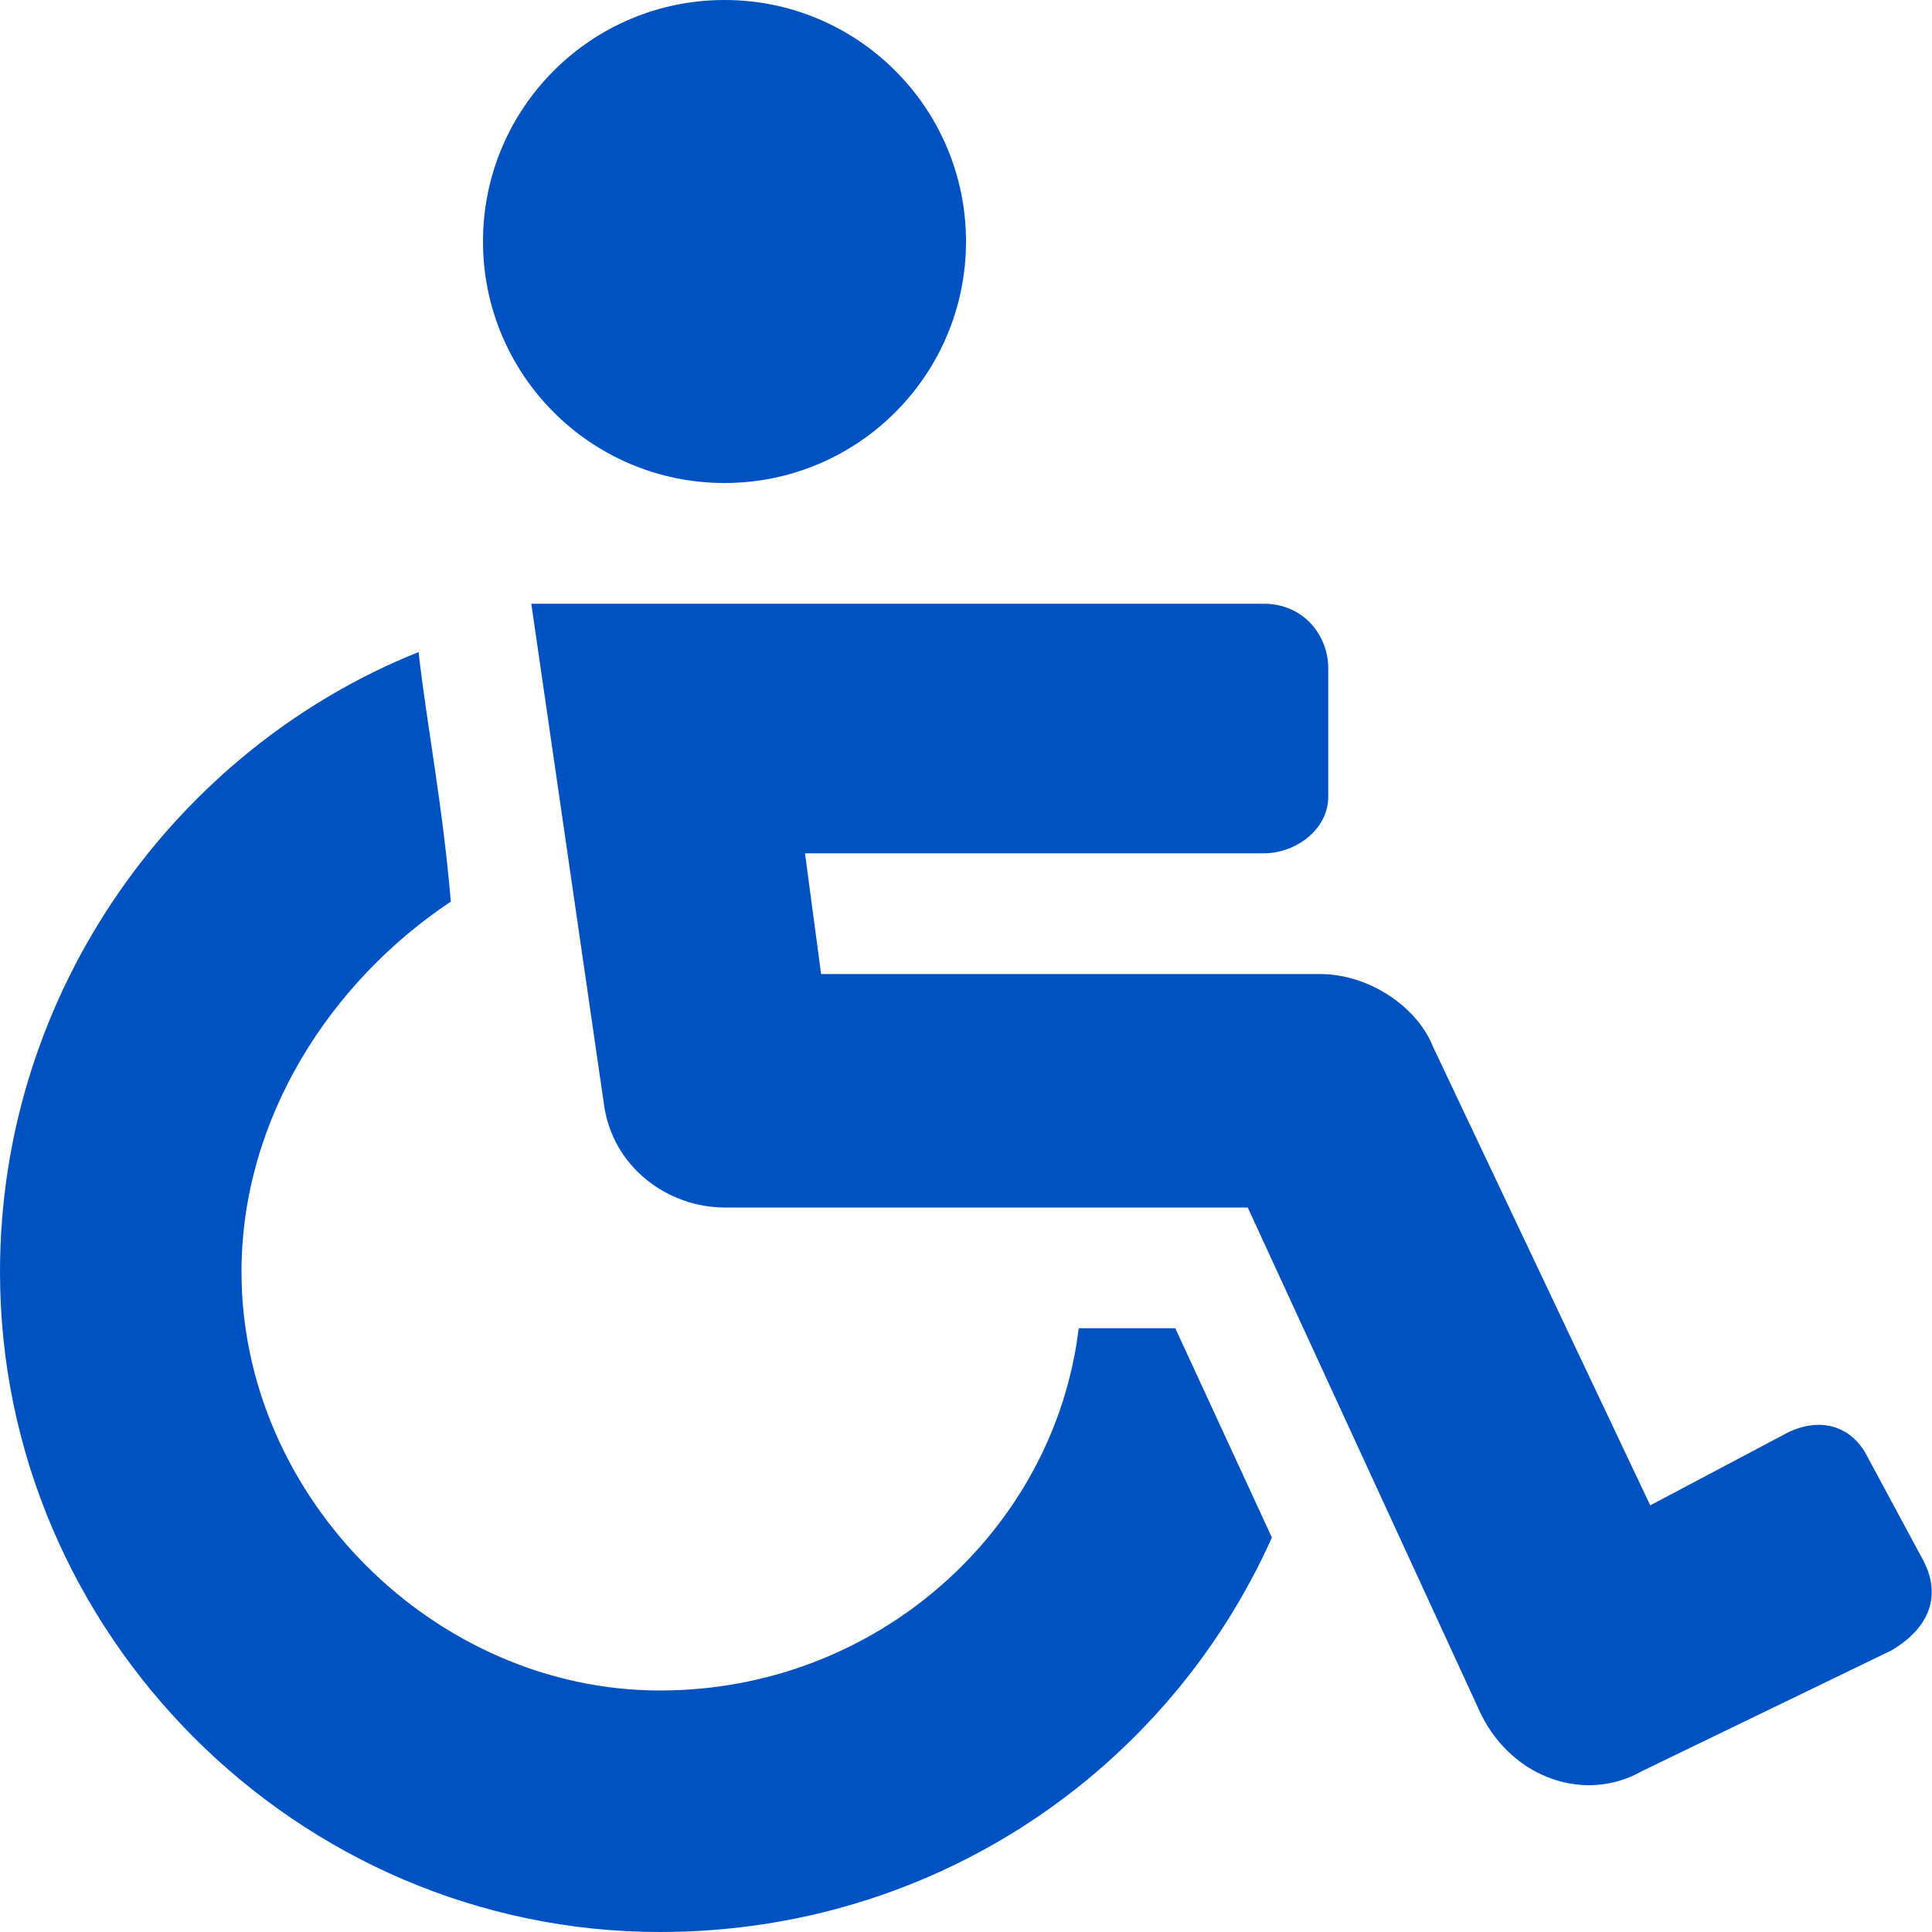
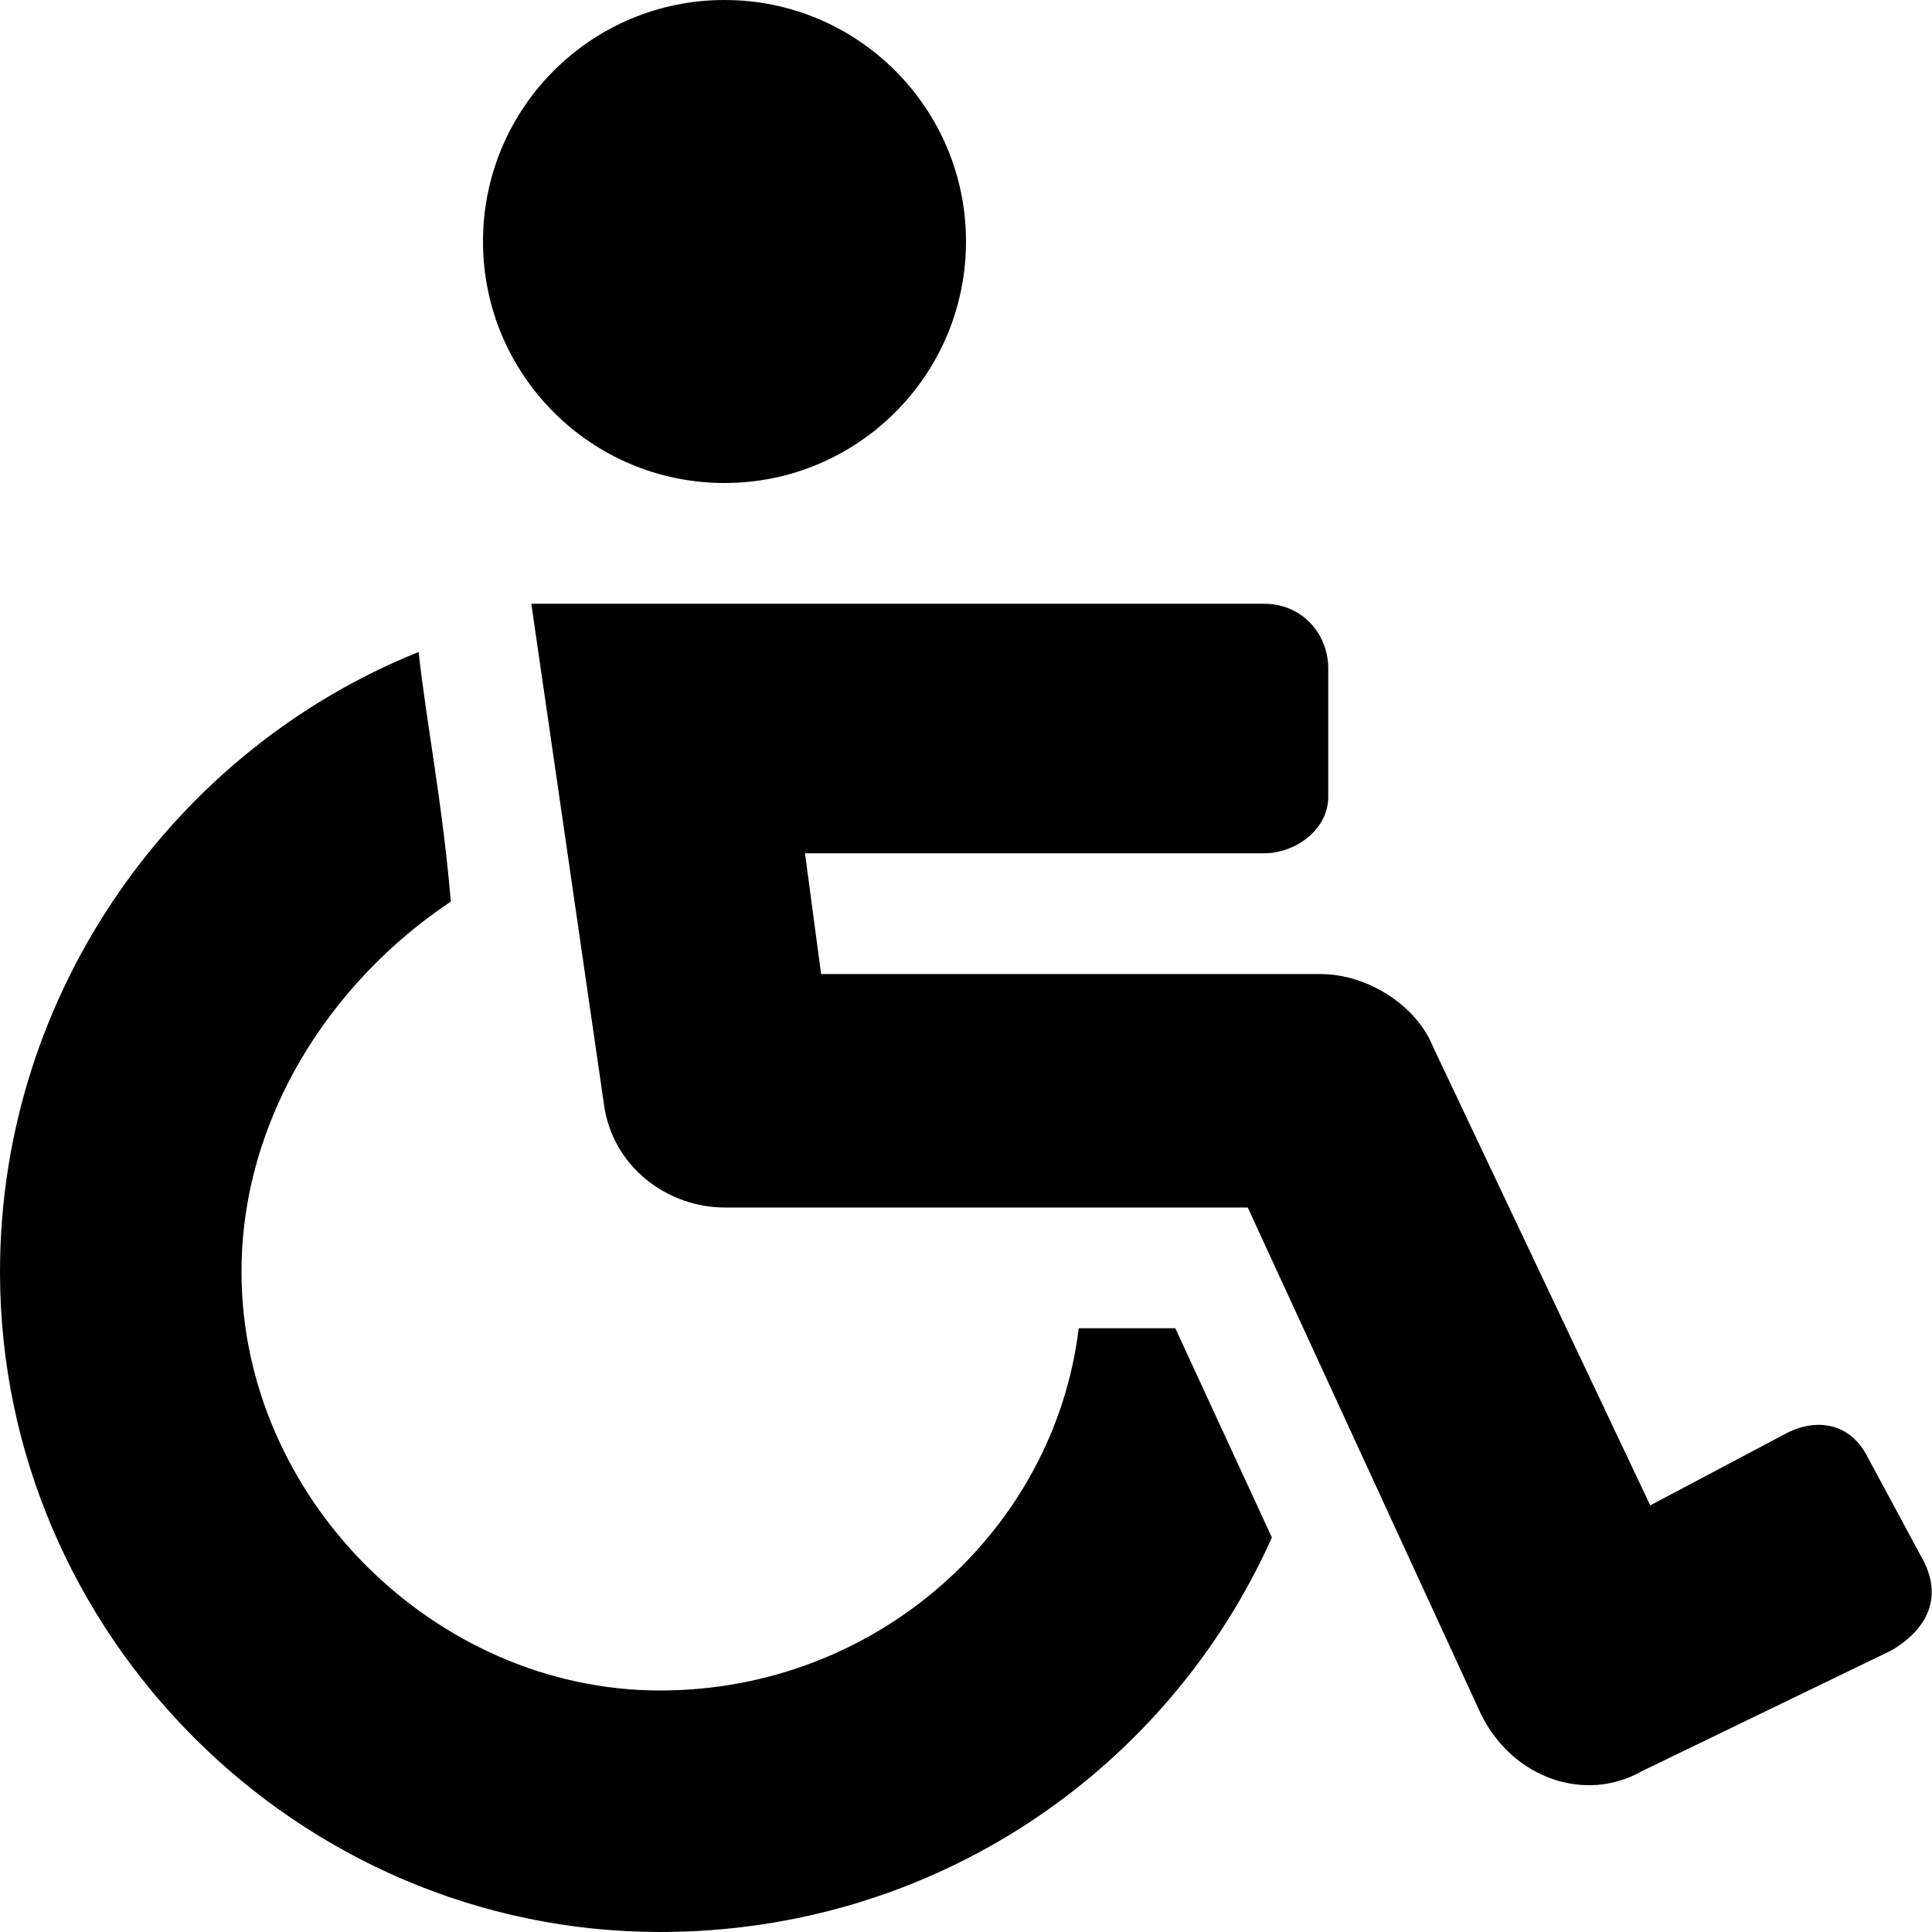
- <svg xmlns="http://www.w3.org/2000/svg" version="1.1" id="Layer_1" x="0" y="0" viewBox="0 0 24 24" style="enable-background:new 0 0 24 24" xml:space="preserve">
-   <style>.st0{fill:#0052c2}</style>
-   <circle class="st0" cx="9" cy="3" r="3" />
-   <path class="st0" d="m23.9 19.4-.7-1.3c-.2-.4-.6-.5-1-.3l-1.7.9-2.7-5.7c-.2-.5-.8-.9-1.4-.9h-6.2l-.2-1.5h5.7c.4 0 .8-.3.8-.7V8.3c0-.4-.3-.8-.8-.8H6.6l.9 6.2c.1.8.8 1.3 1.5 1.3h6.5l2.9 6.3c.4.8 1.3 1.1 2 .7l3.1-1.5c.5-.3.6-.7.4-1.1z" />
-   <path class="st0" d="M13.4 16.5C13.1 19 10.9 21 8.2 21 5.4 21 3 18.6 3 15.8c0-1.9 1.1-3.6 2.6-4.6-.1-1.2-.3-2.2-.4-3.1-3 1.2-5.2 4.2-5.2 7.7C0 20.3 3.7 24 8.2 24c3.4 0 6.3-2 7.6-4.9l-1.2-2.6h-1.2z" />
-   <path style="fill:none" d="M0 0h24v24H0z" />
+ <svg xmlns="http://www.w3.org/2000/svg" viewBox="0 0 24 24">
+   <circle cx="9" cy="3" r="3" />
+   <path d="m23.9 19.4-.7-1.3c-.2-.4-.6-.5-1-.3l-1.7.9-2.7-5.7c-.2-.5-.8-.9-1.4-.9h-6.2l-.2-1.5h5.7c.4 0 .8-.3.8-.7V8.3c0-.4-.3-.8-.8-.8H6.6l.9 6.2c.1.8.8 1.3 1.5 1.3h6.5l2.9 6.3c.4.8 1.3 1.1 2 .7l3.1-1.5c.5-.3.6-.7.4-1.1z" />
+   <path d="M13.4 16.5C13.1 19 10.9 21 8.2 21 5.4 21 3 18.6 3 15.8c0-1.9 1.1-3.6 2.6-4.6-.1-1.2-.3-2.2-.4-3.1-3 1.2-5.2 4.2-5.2 7.7C0 20.3 3.7 24 8.2 24c3.4 0 6.3-2 7.6-4.9l-1.2-2.6h-1.2z" />
</svg>
